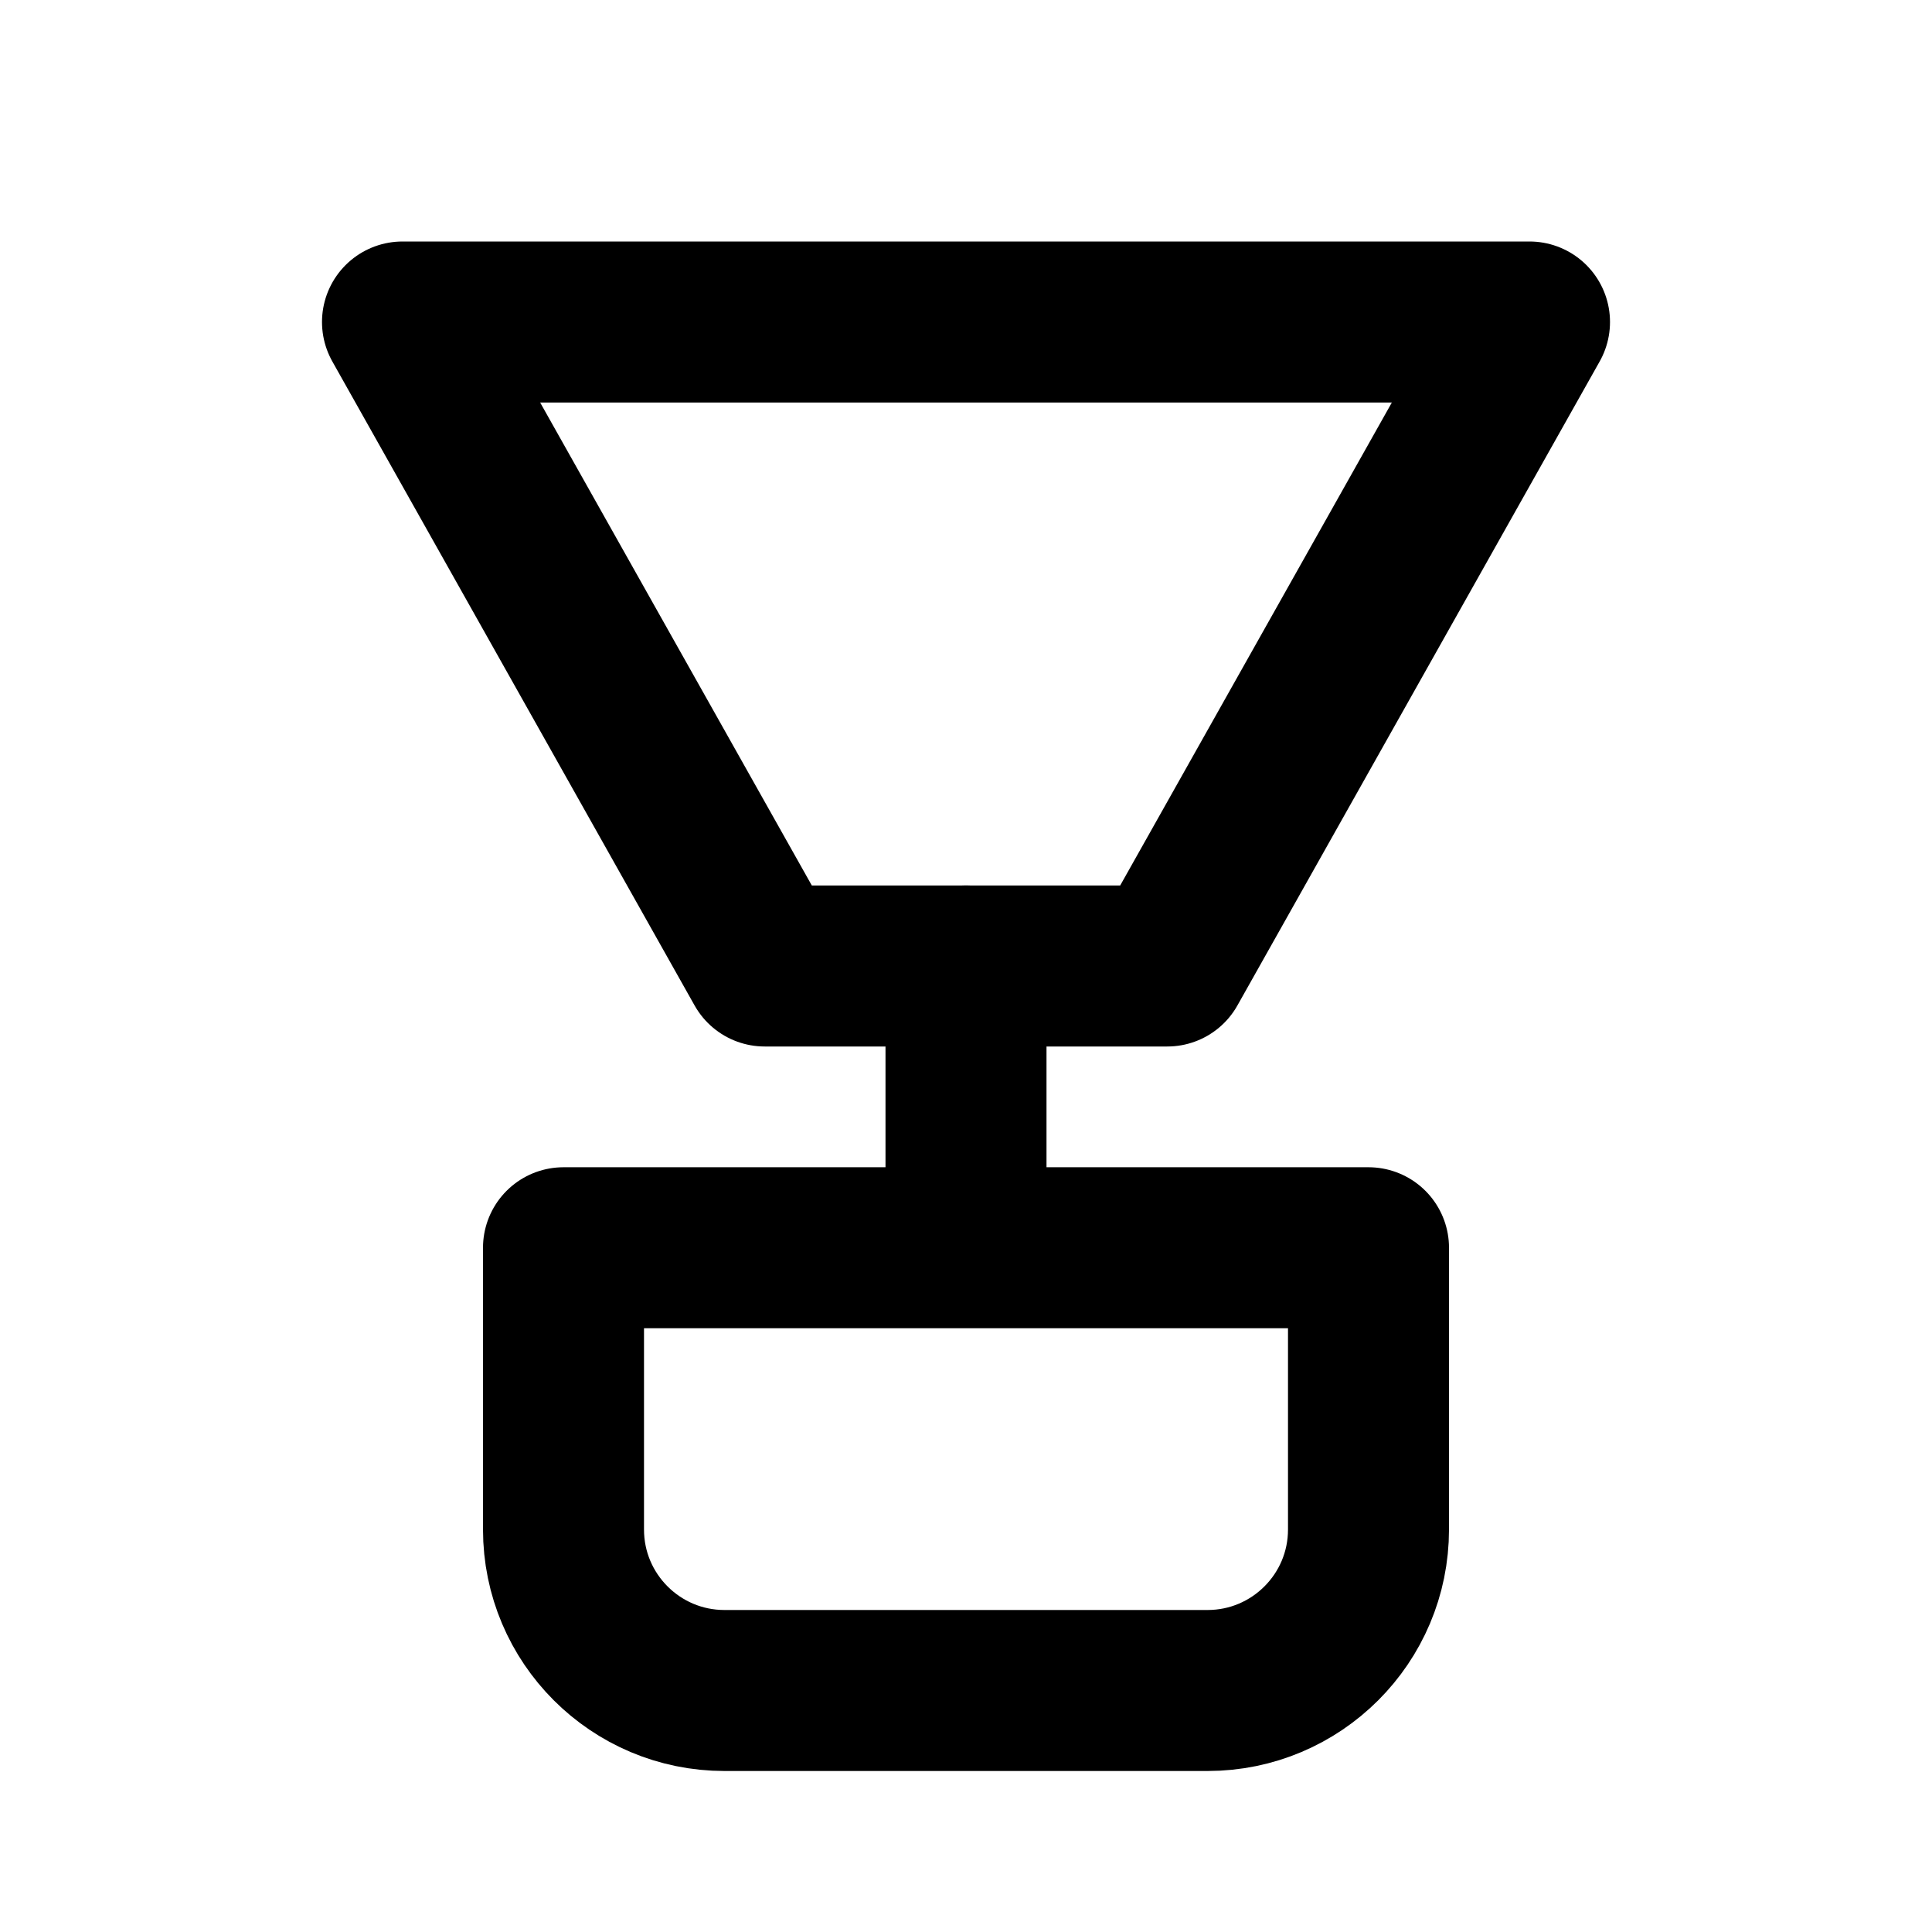
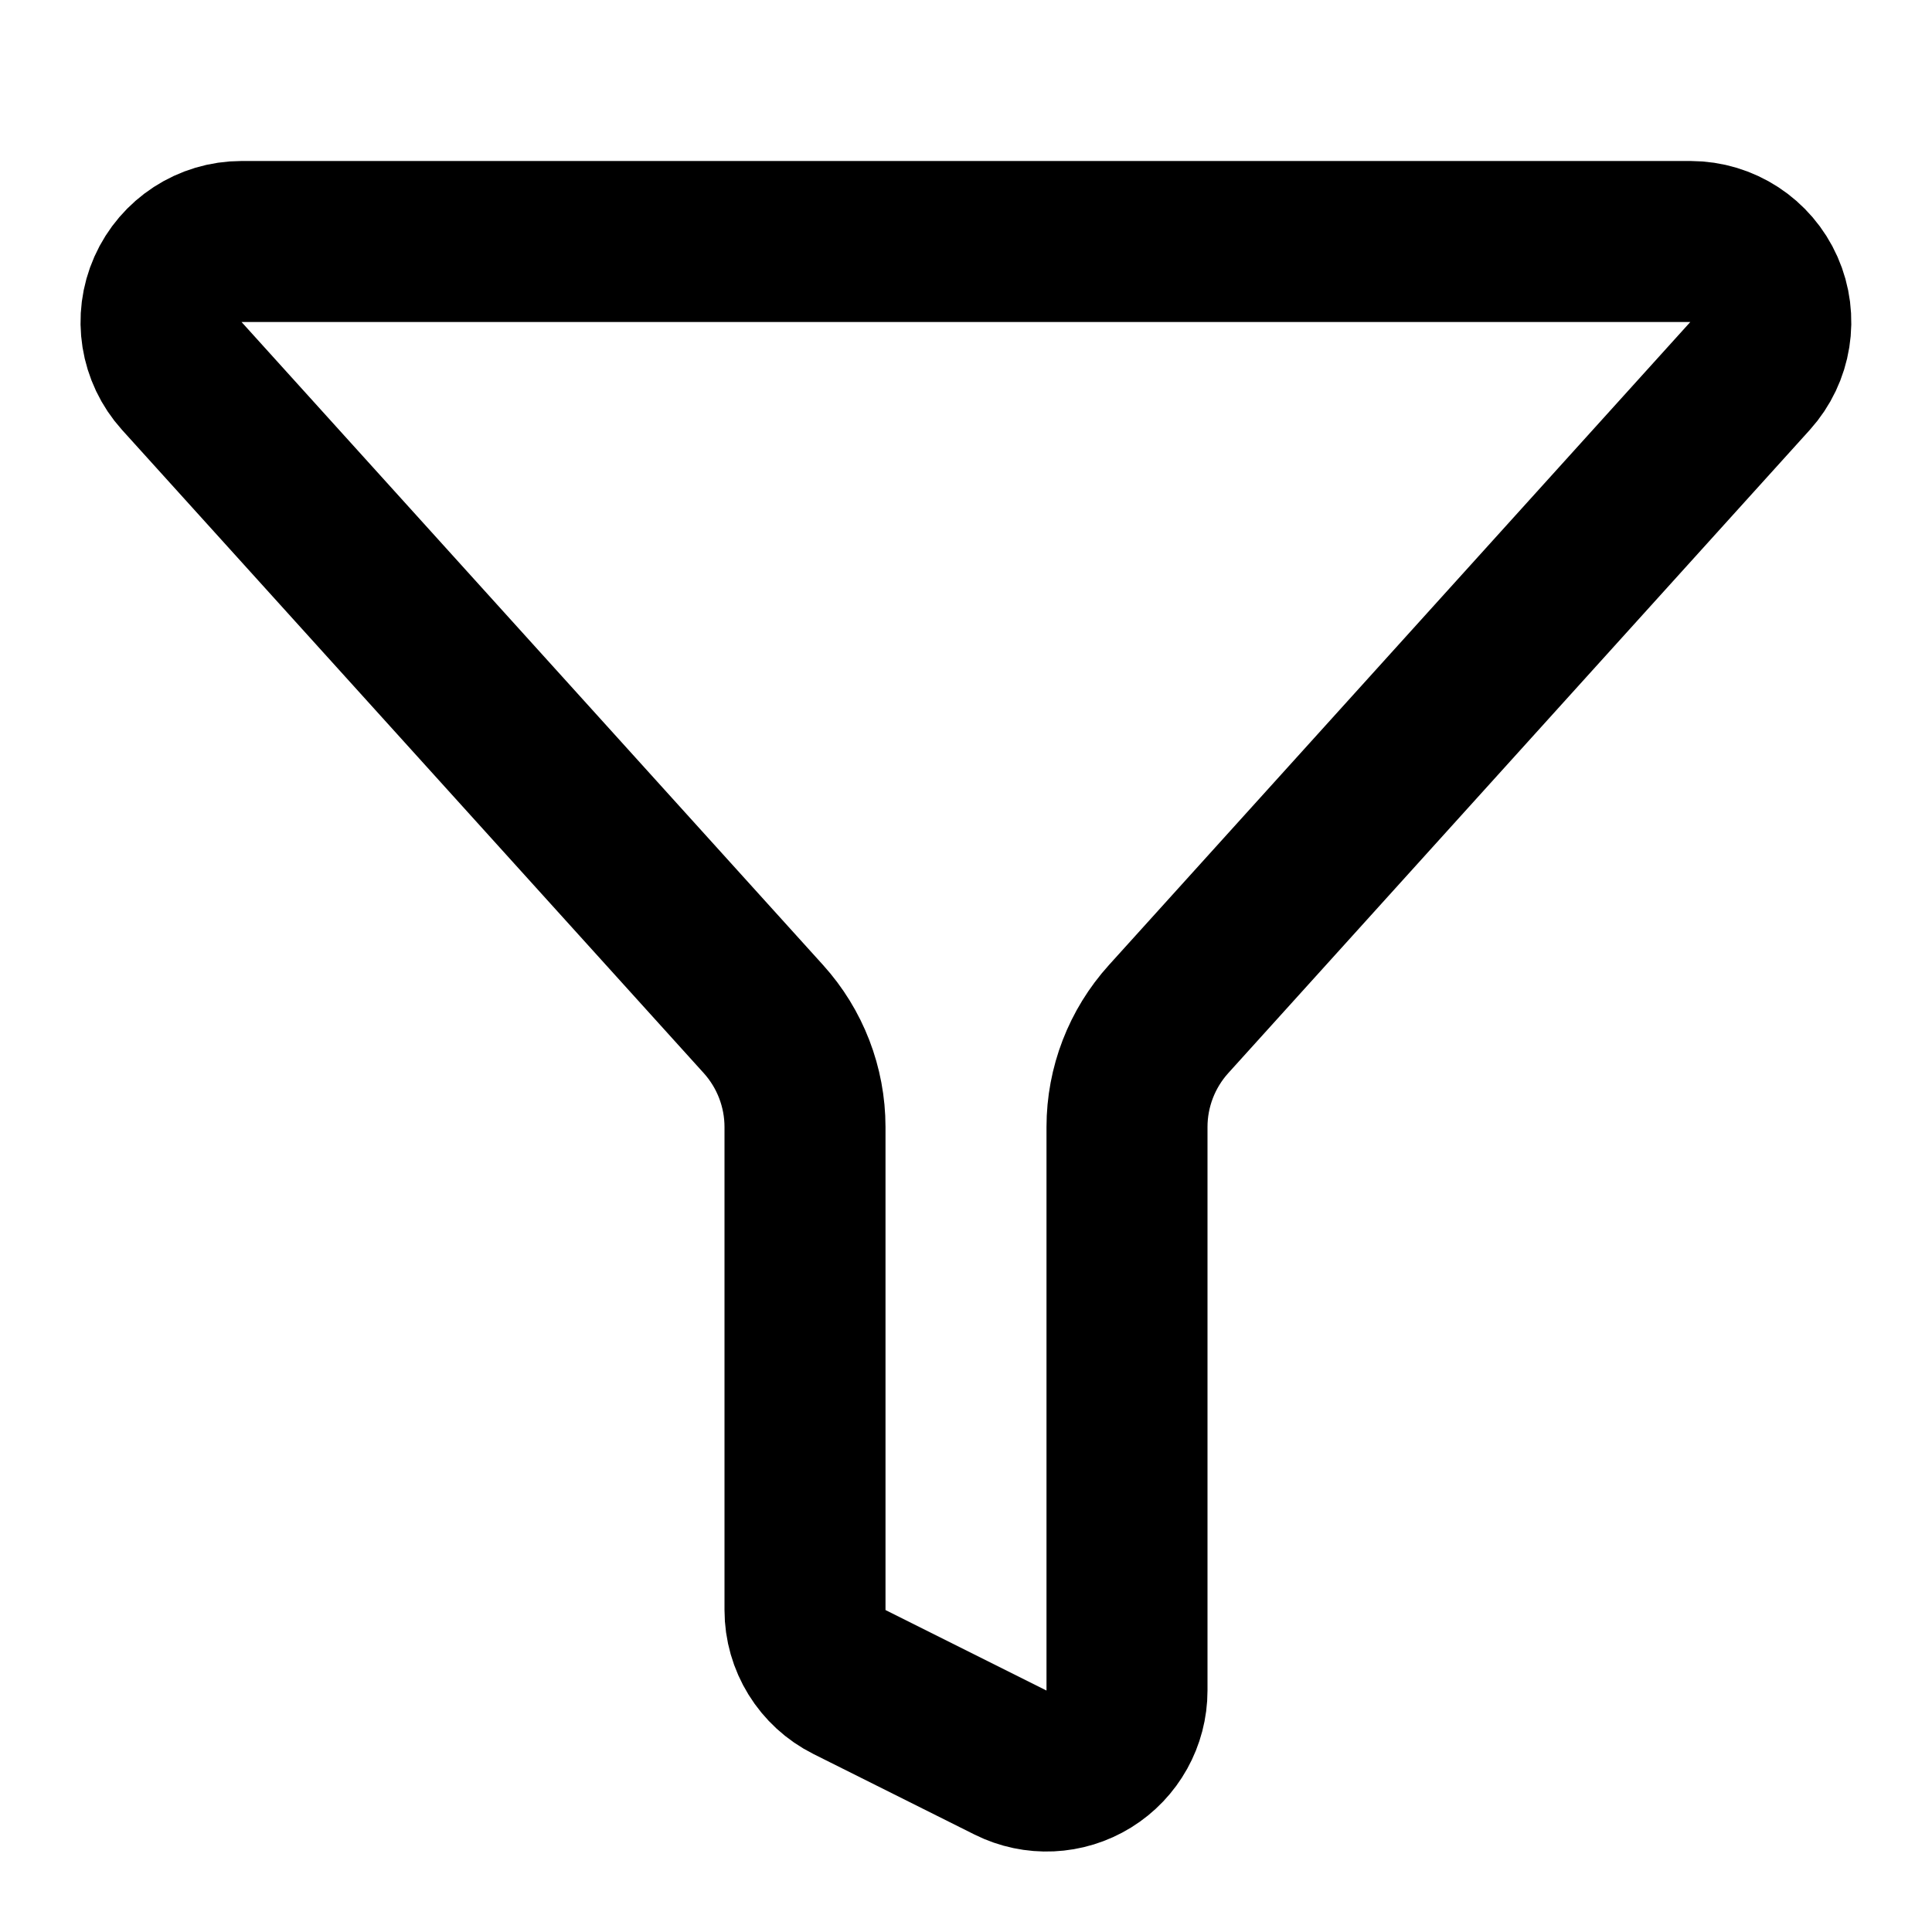
<svg xmlns="http://www.w3.org/2000/svg" width="24" height="24" viewBox="0 0 24 24" fill="none" stroke="#000000" stroke-width="2" stroke-linecap="round" stroke-linejoin="round">
-   <path d="M5 4 H19 L14.5 12 H9.5 Z" />
-   <path d="M12 12 V14.5" />
-   <path d="M7 15.5 H17 V19 A2 2 0 0 1 15 21 H9 A2 2 0 0 1 7 19 Z" />
+   <path d="M10 20a1 1 0 0 0 .553.895l2 1A1 1 0 0 0 14 21v-7a2 2 0 0 1 .517-1.341L21.74 4.67A1 1 0 0 0 21 3H3a1 1 0 0 0-.742 1.67l7.225 7.989A2 2 0 0 1 10 14z" />
</svg>
